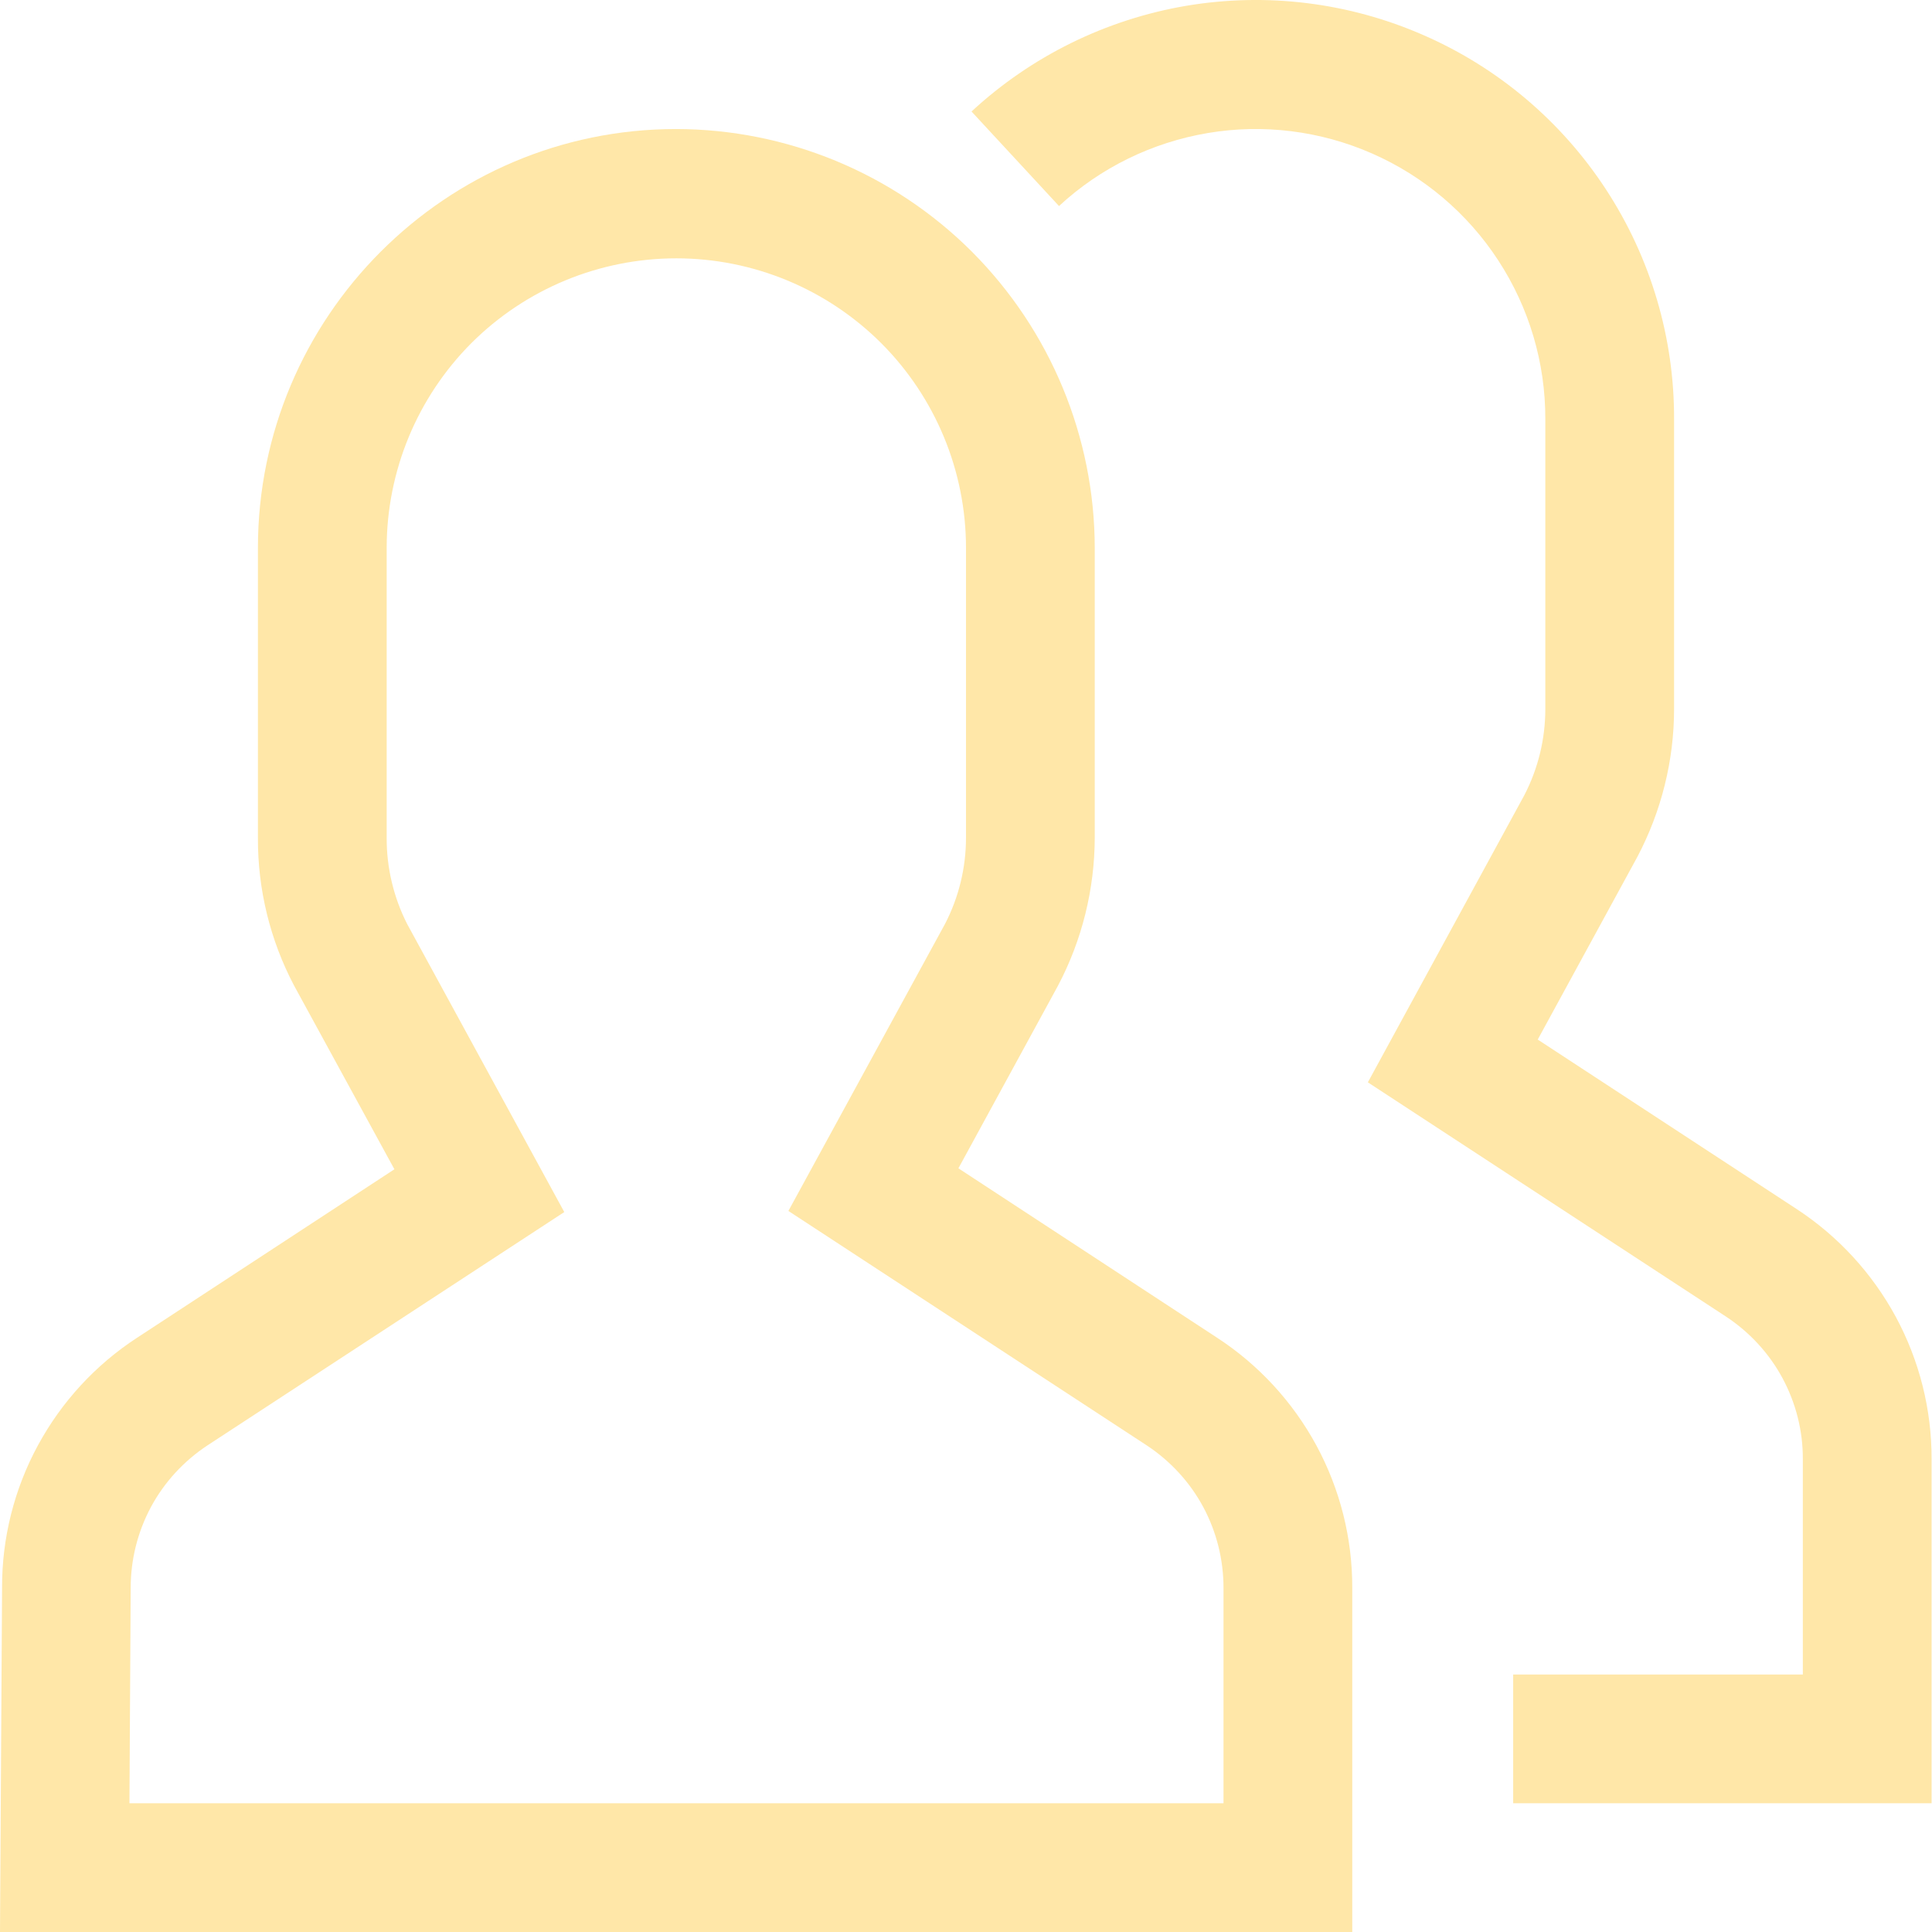
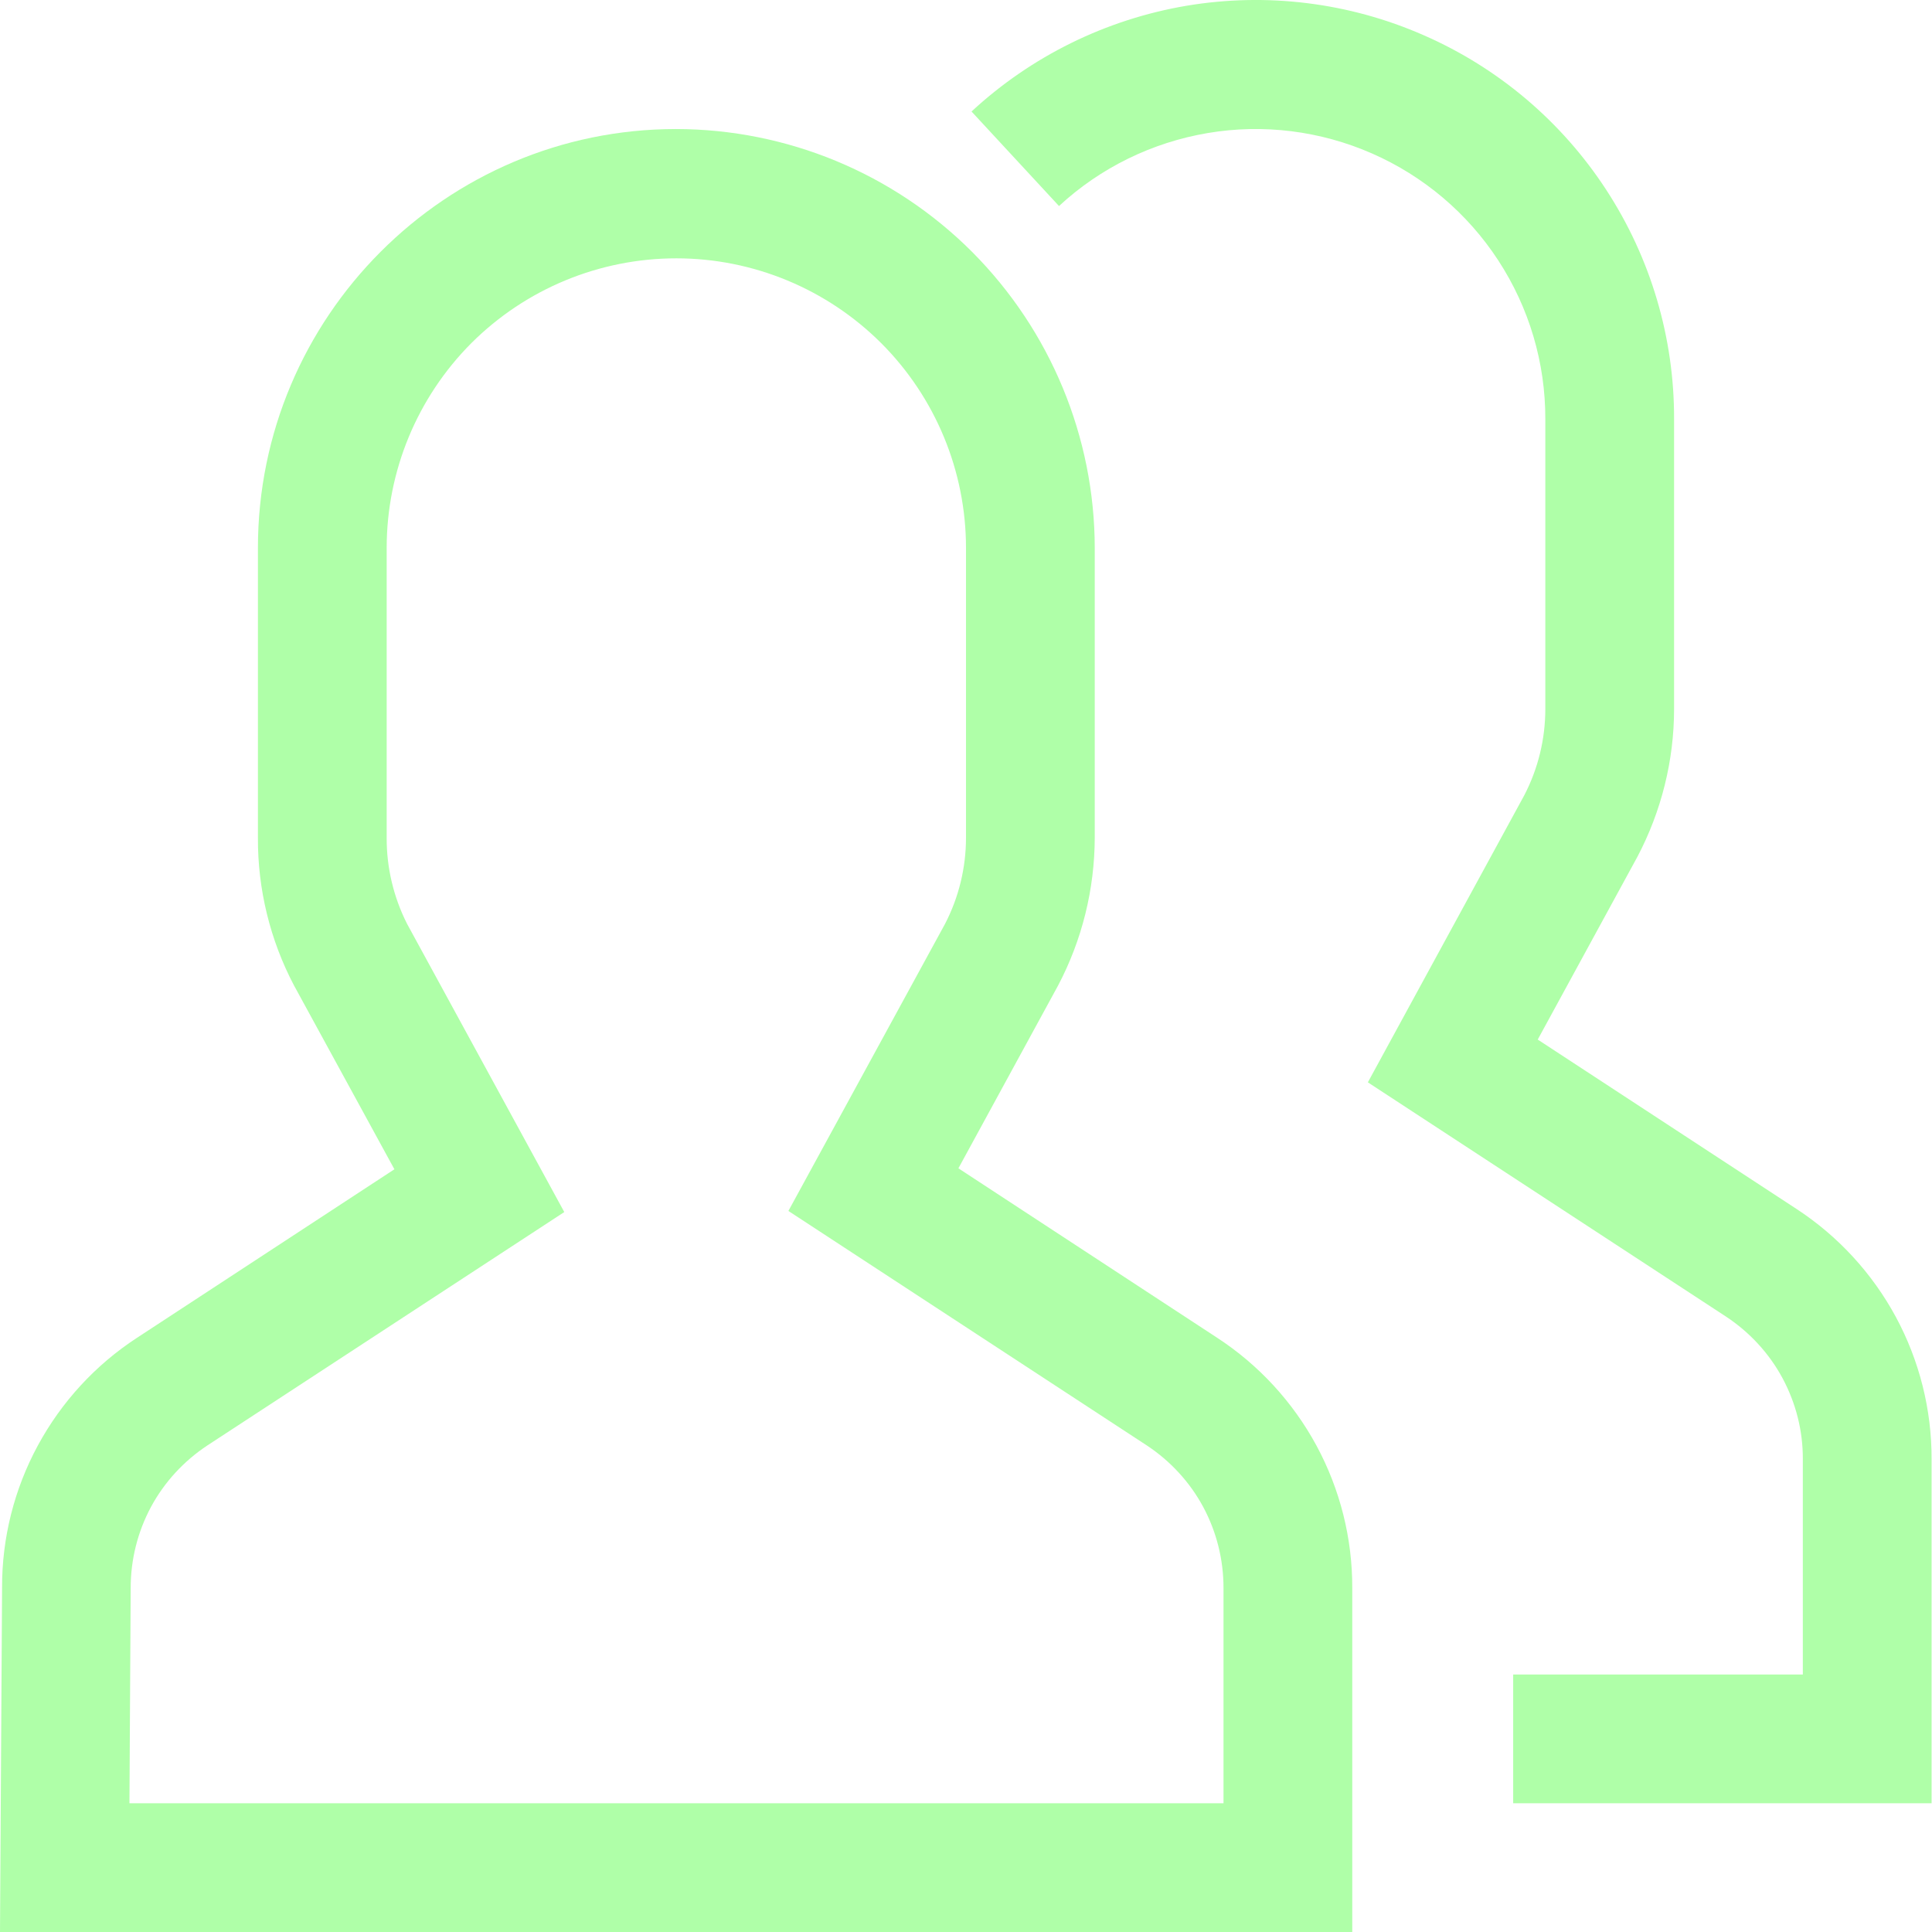
<svg xmlns="http://www.w3.org/2000/svg" width="14" height="14" viewBox="0 0 14 14" fill="none">
-   <path d="M13.019 8.761L11.143 7.533L11.865 6.209C12.039 5.879 12.131 5.511 12.131 5.137V3.038C12.133 2.448 11.962 1.87 11.639 1.375C11.317 0.881 10.857 0.491 10.316 0.255C9.776 0.018 9.178 -0.056 8.596 0.042C8.014 0.141 7.473 0.407 7.04 0.808L7.674 1.493C7.974 1.215 8.349 1.032 8.752 0.964C9.154 0.896 9.568 0.948 9.942 1.112C10.316 1.276 10.634 1.545 10.857 1.887C11.081 2.23 11.199 2.629 11.198 3.038V5.137C11.198 5.355 11.146 5.569 11.046 5.762L9.912 7.843L12.508 9.541C12.679 9.654 12.82 9.807 12.917 9.987C13.014 10.168 13.065 10.369 13.064 10.574V12.134H10.965V13.067H13.997V10.574C13.998 10.214 13.909 9.86 13.738 9.543C13.567 9.227 13.32 8.958 13.019 8.761Z" fill="#FFE7A8" />
-   <path d="M8.82 9.694L6.945 8.466L7.667 7.142C7.841 6.812 7.932 6.444 7.933 6.07V3.971C7.932 3.166 7.612 2.395 7.044 1.825C6.475 1.256 5.704 0.936 4.899 0.935C3.228 0.935 1.869 2.297 1.869 3.971V6.07C1.867 6.443 1.957 6.812 2.131 7.142L2.858 8.473L0.993 9.694C0.692 9.89 0.445 10.159 0.274 10.475C0.103 10.791 0.014 11.145 0.015 11.504L0 14H9.799V11.507C9.8 11.147 9.711 10.793 9.54 10.476C9.369 10.16 9.122 9.891 8.82 9.694ZM8.866 13.067H0.938L0.947 11.507C0.947 11.302 0.997 11.101 1.094 10.92C1.191 10.74 1.332 10.587 1.503 10.474L4.089 8.783L2.95 6.695C2.852 6.502 2.801 6.287 2.802 6.07V3.971C2.802 3.414 3.023 2.88 3.416 2.486C3.81 2.093 4.344 1.872 4.901 1.872C5.457 1.872 5.991 2.093 6.385 2.486C6.779 2.88 7 3.414 7 3.971V6.07C7 6.288 6.948 6.502 6.848 6.695L5.713 8.775L8.31 10.474C8.481 10.587 8.622 10.74 8.719 10.92C8.816 11.101 8.866 11.302 8.866 11.507V13.067Z" fill="#FFE7A8" />
+   <path d="M13.019 8.761L11.143 7.533L11.865 6.209C12.039 5.879 12.131 5.511 12.131 5.137V3.038C12.133 2.448 11.962 1.87 11.639 1.375C11.317 0.881 10.857 0.491 10.316 0.255C9.776 0.018 9.178 -0.056 8.596 0.042C8.014 0.141 7.473 0.407 7.04 0.808L7.674 1.493C7.974 1.215 8.349 1.032 8.752 0.964C9.154 0.896 9.568 0.948 9.942 1.112C10.316 1.276 10.634 1.545 10.857 1.887C11.081 2.23 11.199 2.629 11.198 3.038V5.137C11.198 5.355 11.146 5.569 11.046 5.762L9.912 7.843L12.508 9.541C12.679 9.654 12.82 9.807 12.917 9.987C13.014 10.168 13.065 10.369 13.064 10.574V12.134H10.965V13.067H13.997V10.574C13.998 10.214 13.909 9.86 13.738 9.543C13.567 9.227 13.32 8.958 13.019 8.761Z" fill="#AFFFA8" />
+   <path d="M8.82 9.694L6.945 8.466L7.667 7.142C7.841 6.812 7.932 6.444 7.933 6.07V3.971C7.932 3.166 7.612 2.395 7.044 1.825C6.475 1.256 5.704 0.936 4.899 0.935C3.228 0.935 1.869 2.297 1.869 3.971V6.07C1.867 6.443 1.957 6.812 2.131 7.142L2.858 8.473L0.993 9.694C0.692 9.89 0.445 10.159 0.274 10.475C0.103 10.791 0.014 11.145 0.015 11.504L0 14H9.799V11.507C9.8 11.147 9.711 10.793 9.54 10.476C9.369 10.16 9.122 9.891 8.82 9.694ZM8.866 13.067H0.938L0.947 11.507C0.947 11.302 0.997 11.101 1.094 10.92C1.191 10.74 1.332 10.587 1.503 10.474L4.089 8.783L2.95 6.695C2.852 6.502 2.801 6.287 2.802 6.07V3.971C2.802 3.414 3.023 2.88 3.416 2.486C3.81 2.093 4.344 1.872 4.901 1.872C5.457 1.872 5.991 2.093 6.385 2.486C6.779 2.88 7 3.414 7 3.971V6.07C7 6.288 6.948 6.502 6.848 6.695L5.713 8.775L8.31 10.474C8.481 10.587 8.622 10.74 8.719 10.92C8.816 11.101 8.866 11.302 8.866 11.507V13.067Z" fill="#AFFFA8" />
</svg>
